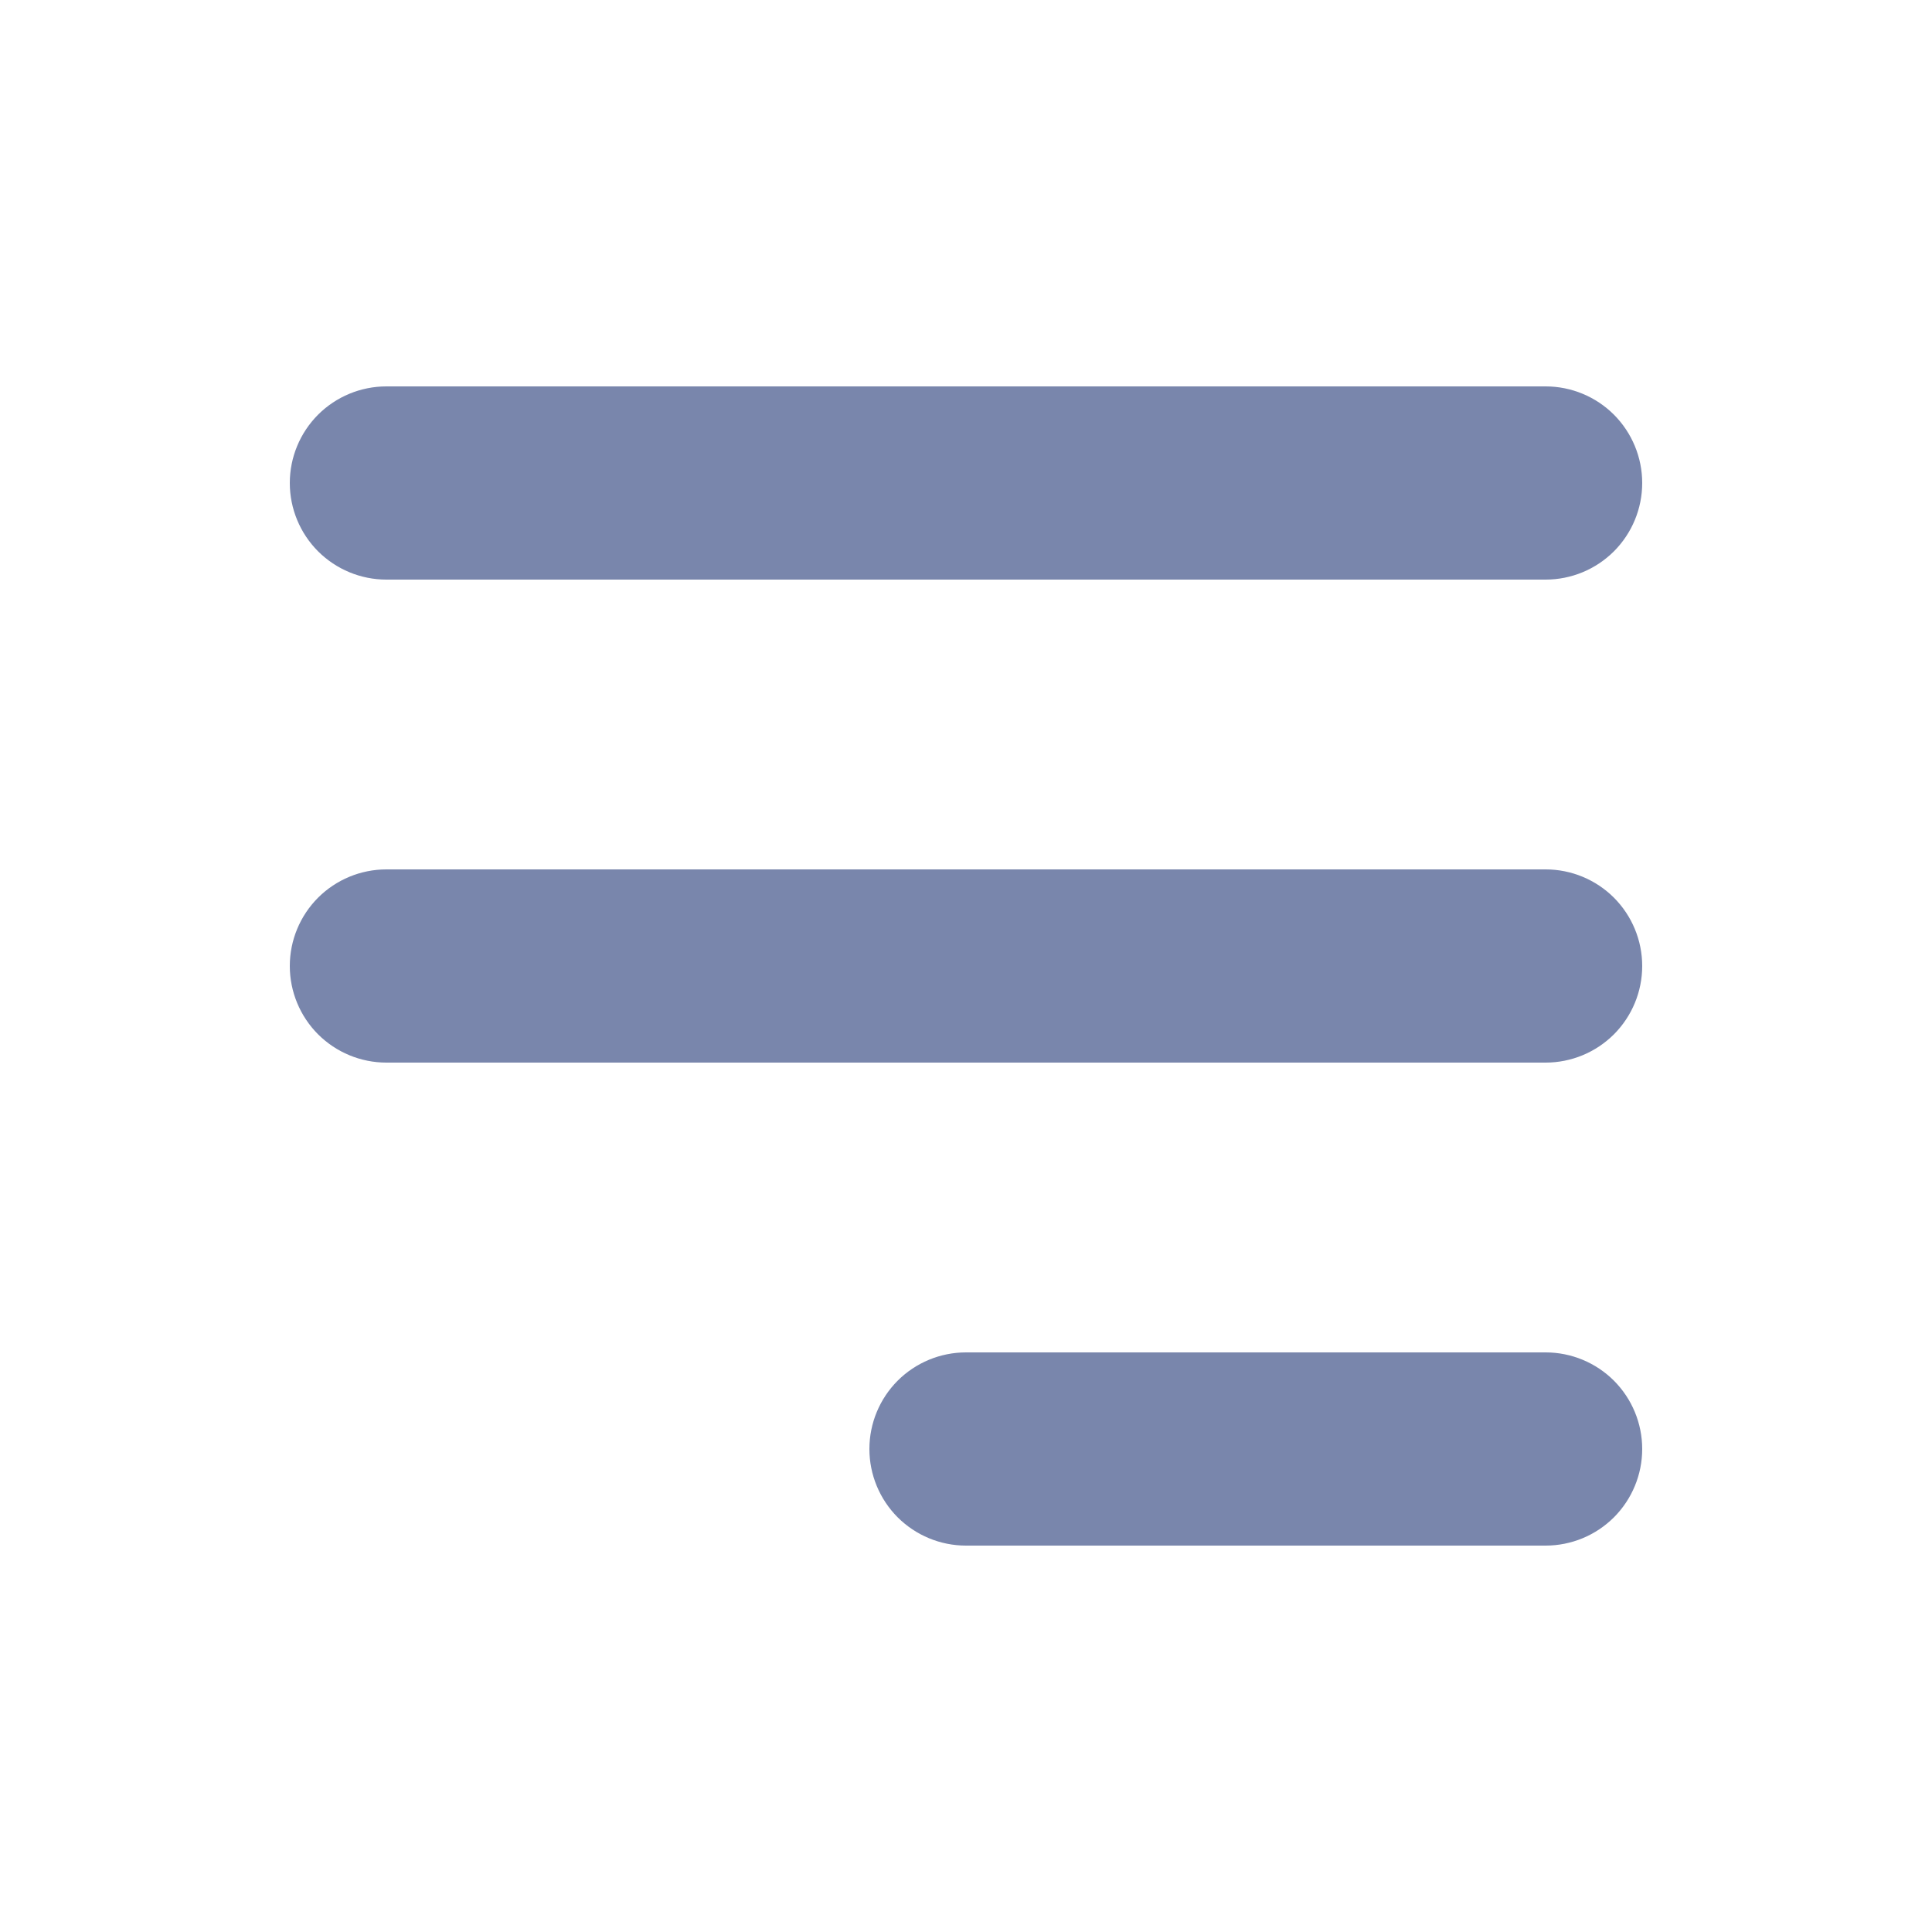
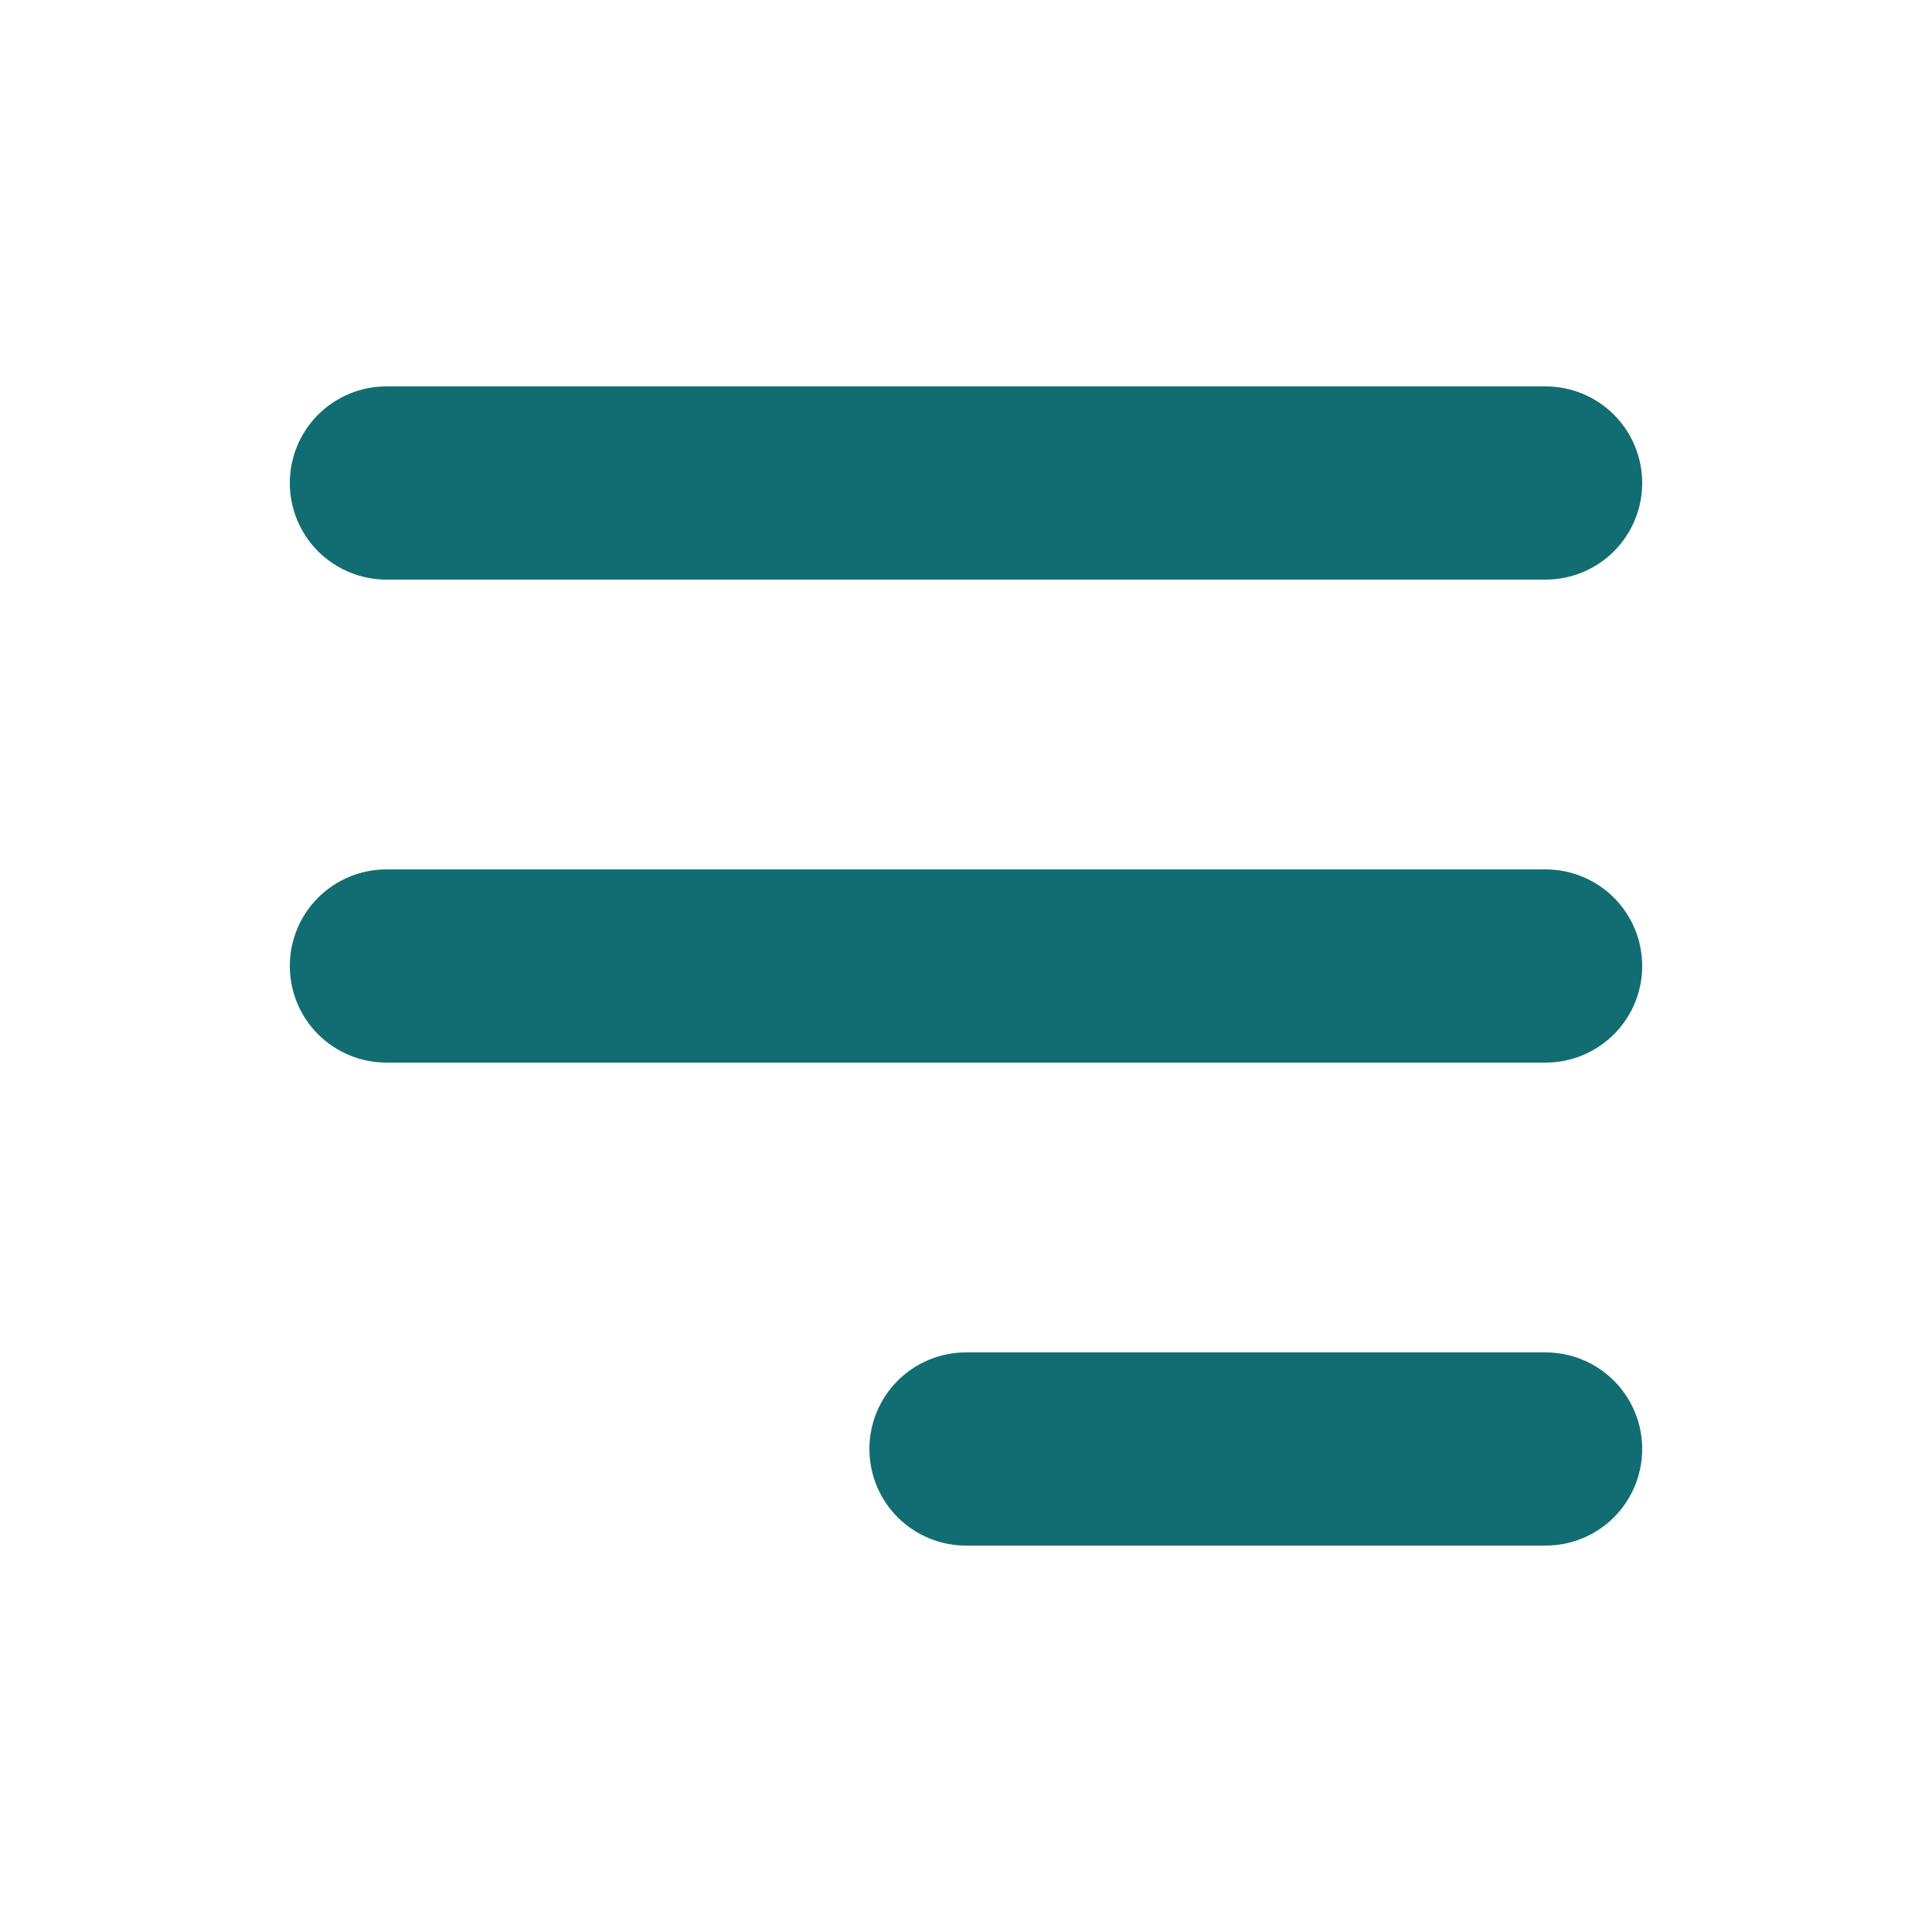
<svg xmlns="http://www.w3.org/2000/svg" width="30" height="30" viewBox="0 0 30 30" fill="none">
-   <path fill-rule="evenodd" clip-rule="evenodd" d="M4.5 7.5C4.5 7.102 4.658 6.721 4.939 6.439C5.221 6.158 5.602 6 6 6H24C24.398 6 24.779 6.158 25.061 6.439C25.342 6.721 25.5 7.102 25.5 7.5C25.5 7.898 25.342 8.279 25.061 8.561C24.779 8.842 24.398 9 24 9H6C5.602 9 5.221 8.842 4.939 8.561C4.658 8.279 4.5 7.898 4.5 7.5ZM4.5 15C4.5 14.602 4.658 14.221 4.939 13.939C5.221 13.658 5.602 13.5 6 13.5H24C24.398 13.5 24.779 13.658 25.061 13.939C25.342 14.221 25.5 14.602 25.5 15C25.5 15.398 25.342 15.779 25.061 16.061C24.779 16.342 24.398 16.5 24 16.5H6C5.602 16.5 5.221 16.342 4.939 16.061C4.658 15.779 4.5 15.398 4.5 15ZM13.5 22.5C13.5 22.102 13.658 21.721 13.939 21.439C14.221 21.158 14.602 21 15 21H24C24.398 21 24.779 21.158 25.061 21.439C25.342 21.721 25.5 22.102 25.5 22.5C25.5 22.898 25.342 23.279 25.061 23.561C24.779 23.842 24.398 24 24 24H15C14.602 24 14.221 23.842 13.939 23.561C13.658 23.279 13.5 22.898 13.5 22.5Z" fill="#7986AC" />
+   <path fill-rule="evenodd" clip-rule="evenodd" d="M4.5 7.5C4.5 7.102 4.658 6.721 4.939 6.439C5.221 6.158 5.602 6 6 6H24C24.398 6 24.779 6.158 25.061 6.439C25.342 6.721 25.5 7.102 25.5 7.5C25.5 7.898 25.342 8.279 25.061 8.561C24.779 8.842 24.398 9 24 9H6C5.602 9 5.221 8.842 4.939 8.561C4.658 8.279 4.5 7.898 4.5 7.5ZM4.5 15C4.5 14.602 4.658 14.221 4.939 13.939C5.221 13.658 5.602 13.5 6 13.5H24C24.398 13.5 24.779 13.658 25.061 13.939C25.342 14.221 25.5 14.602 25.5 15C25.5 15.398 25.342 15.779 25.061 16.061C24.779 16.342 24.398 16.5 24 16.5H6C5.602 16.5 5.221 16.342 4.939 16.061C4.658 15.779 4.5 15.398 4.5 15ZM13.5 22.5C13.5 22.102 13.658 21.721 13.939 21.439C14.221 21.158 14.602 21 15 21H24C24.398 21 24.779 21.158 25.061 21.439C25.342 21.721 25.5 22.102 25.5 22.5C25.5 22.898 25.342 23.279 25.061 23.561C24.779 23.842 24.398 24 24 24H15C14.602 24 14.221 23.842 13.939 23.561C13.658 23.279 13.5 22.898 13.5 22.5Z" fill="#126D73" />
</svg>
